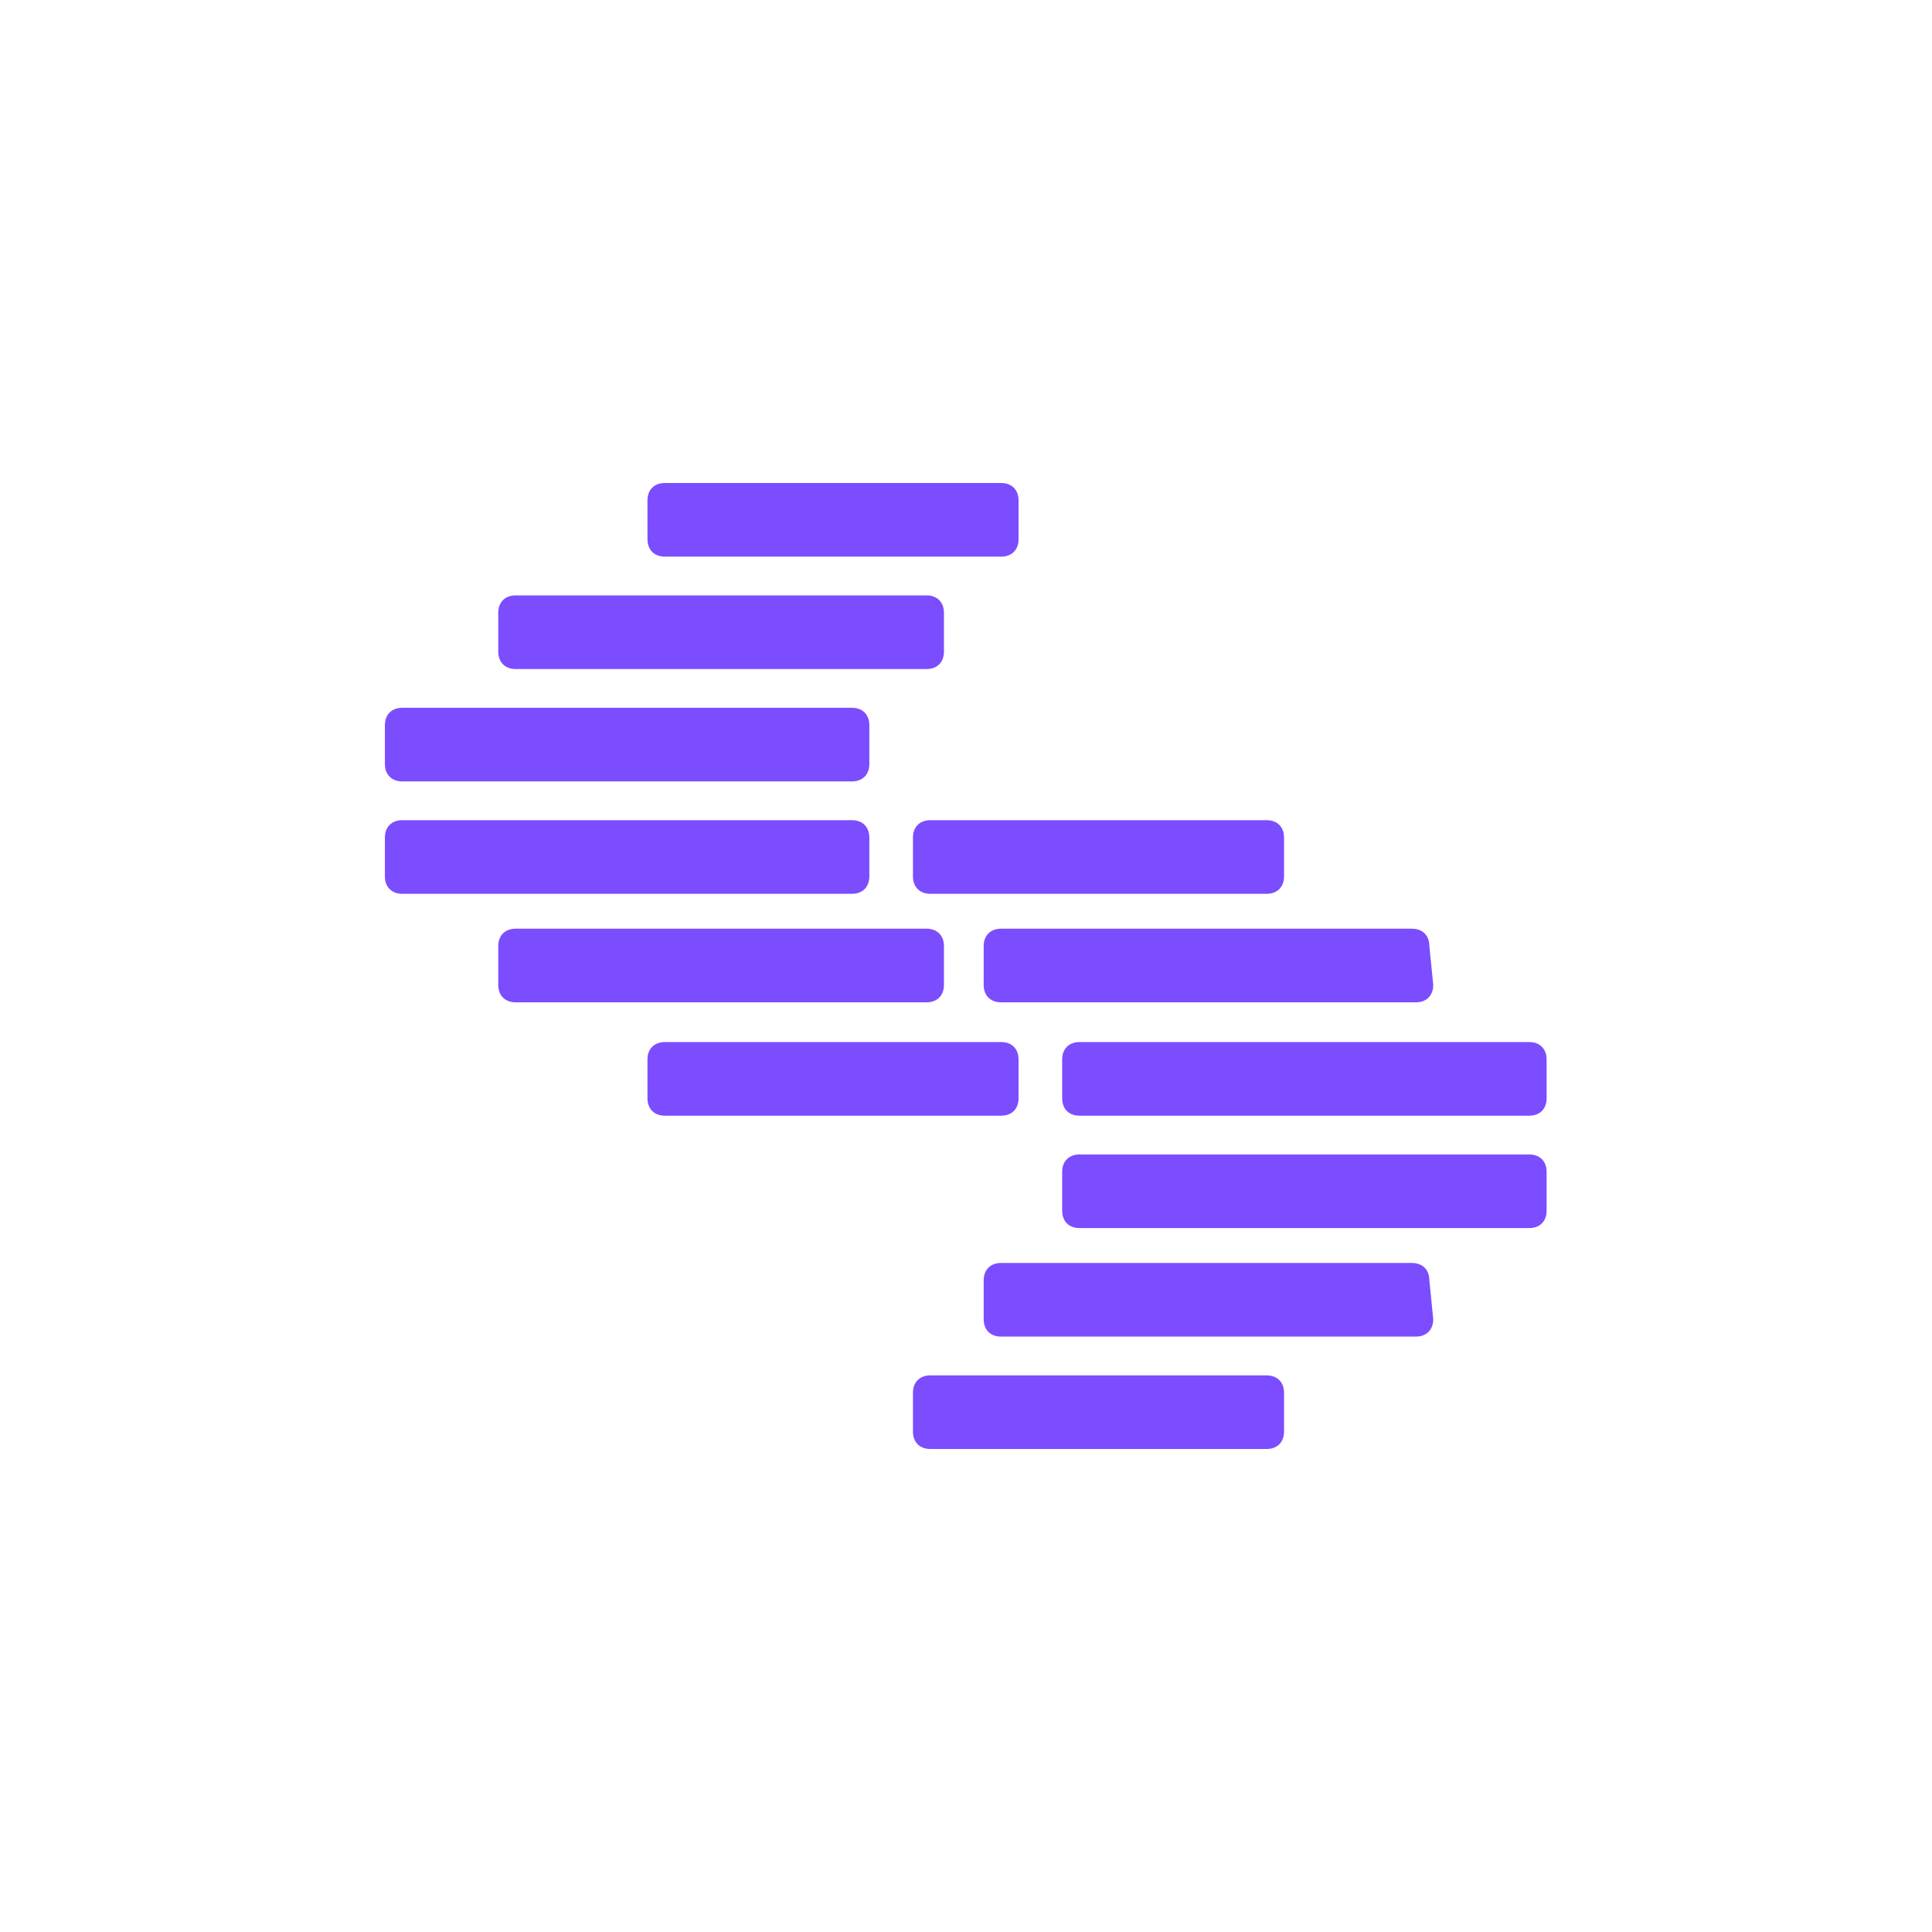
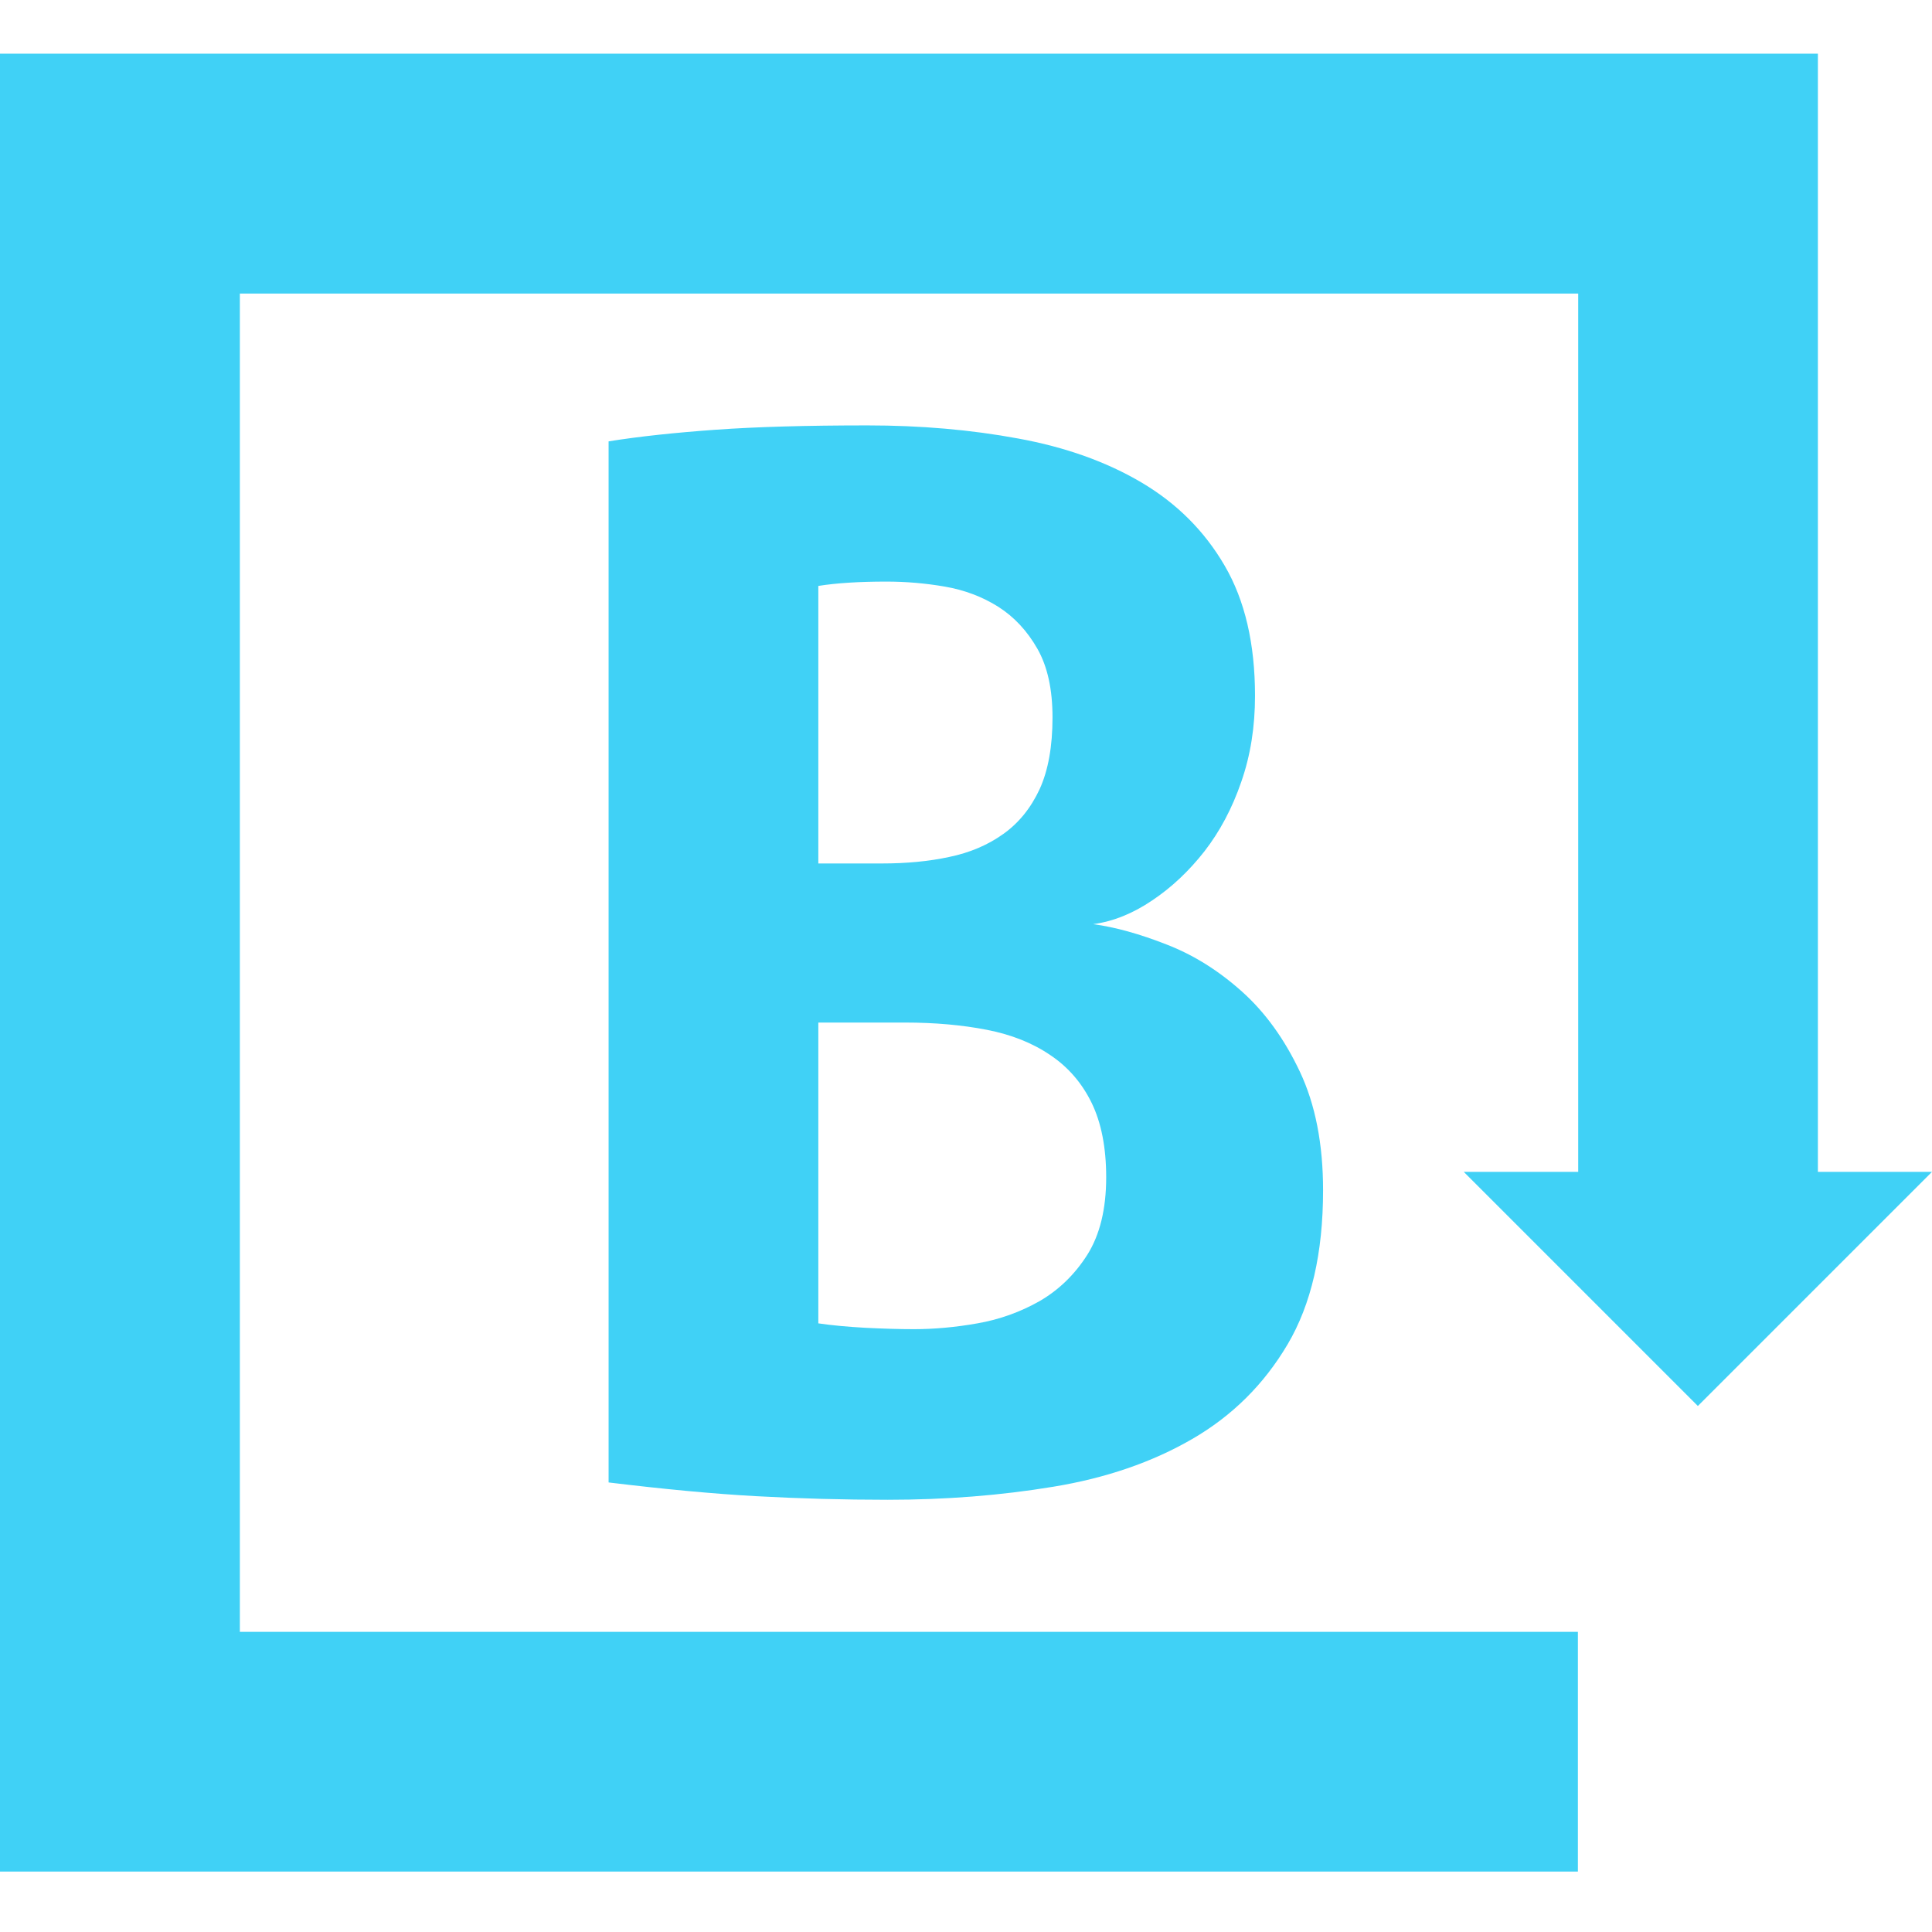
<svg xmlns="http://www.w3.org/2000/svg" width="512" height="512" viewBox="0 0 512 512" fill="none">
-   <path d="M340.283 232.249C340.283 235.073 338.485 236.871 335.661 236.871H246.562C243.737 236.871 241.94 235.073 241.94 232.249V221.978C241.94 219.153 243.737 217.356 246.562 217.356H335.661C338.485 217.356 340.283 219.153 340.283 221.978V232.249ZM379.825 261.007C379.825 263.832 378.028 265.629 375.204 265.629H265.306C262.481 265.629 260.684 263.832 260.684 261.007V250.736C260.684 247.912 262.481 246.114 265.306 246.114H374.177C377.001 246.114 378.798 247.912 378.798 250.736L379.825 261.007ZM409.868 291.049C409.868 293.874 408.07 295.671 405.246 295.671H286.104C283.28 295.671 281.482 293.874 281.482 291.049V280.778C281.482 277.954 283.28 276.156 286.104 276.156H405.246C408.07 276.156 409.868 277.954 409.868 280.778V291.049ZM409.868 320.834C409.868 323.659 408.07 325.456 405.246 325.456H286.104C283.28 325.456 281.482 323.659 281.482 320.834V310.564C281.482 307.739 283.28 305.942 286.104 305.942H405.246C408.07 305.942 409.868 307.739 409.868 310.564V320.834ZM379.825 349.593C379.825 352.417 378.028 354.215 375.204 354.215H265.306C262.481 354.215 260.684 352.417 260.684 349.593V339.322C260.684 336.498 262.481 334.7 265.306 334.7H374.177C377.001 334.7 378.798 336.498 378.798 339.322L379.825 349.593ZM340.283 379.378C340.283 382.203 338.485 384 335.661 384H246.562C243.737 384 241.94 382.203 241.94 379.378V369.107C241.94 366.283 243.737 364.485 246.562 364.485H335.661C338.485 364.485 340.283 366.283 340.283 369.107V379.378ZM171.585 142.893C171.585 145.717 173.382 147.515 176.207 147.515H265.306C268.13 147.515 269.928 145.717 269.928 142.893V132.622C269.928 129.797 268.13 128 265.306 128H176.207C173.382 128 171.585 129.797 171.585 132.622V142.893ZM132.042 172.678C132.042 175.503 133.84 177.3 136.664 177.3H245.535C248.359 177.3 250.156 175.503 250.156 172.678V162.407C250.156 159.583 248.359 157.785 245.535 157.785H136.664C133.84 157.785 132.042 159.583 132.042 162.407V172.678ZM102 202.463C102 205.288 103.797 207.085 106.622 207.085H225.763C228.588 207.085 230.385 205.288 230.385 202.463V192.193C230.385 189.368 228.588 187.571 225.763 187.571H106.622C103.797 187.571 102 189.368 102 192.193V202.463ZM102 232.249C102 235.073 103.797 236.871 106.622 236.871H225.763C228.588 236.871 230.385 235.073 230.385 232.249V221.978C230.385 219.153 228.588 217.356 225.763 217.356H106.622C103.797 217.356 102 219.153 102 221.978V232.249ZM132.042 261.007C132.042 263.832 133.84 265.629 136.664 265.629H245.535C248.359 265.629 250.156 263.832 250.156 261.007V250.736C250.156 247.912 248.359 246.114 245.535 246.114H136.664C133.84 246.114 132.042 247.912 132.042 250.736V261.007ZM171.585 291.049C171.585 293.874 173.382 295.671 176.207 295.671H265.306C268.13 295.671 269.928 293.874 269.928 291.049V280.778C269.928 277.954 268.13 276.156 265.306 276.156H176.207C173.382 276.156 171.585 277.954 171.585 280.778V291.049Z" fill="#7B4DFF" />
+   <path fill-rule="evenodd" clip-rule="evenodd" d="M0 495.984H418.158V432.458H63.564V77.796H418.24V310.554H387.91L449.95 372.602L512 310.554H481.76V14.222H0V495.984ZM161.286 116.964C169.47 115.65 178.918 114.654 189.646 113.884C200.41 113.114 213.812 112.736 229.902 112.736C243.944 112.736 257.256 113.884 269.752 116.196C282.292 118.476 293.204 122.372 302.512 127.868C311.822 133.378 319.184 140.688 324.552 149.914C329.912 159.096 332.592 170.588 332.592 184.404C332.592 192.572 331.408 200.168 328.946 207.204C326.546 214.196 323.276 220.344 319.186 225.612C315.09 230.836 310.508 235.156 305.374 238.6C300.278 242.056 295.054 244.186 289.692 244.912C295.558 245.696 302.052 247.508 309.232 250.332C316.368 253.098 323.002 257.278 329.134 262.774C335.274 268.27 340.408 275.368 344.492 284.034C348.584 292.718 350.628 303.168 350.628 315.446C350.628 332.07 347.496 345.662 341.222 356.276C334.956 366.876 326.544 375.226 315.906 381.374C305.322 387.502 293.052 391.716 279.152 393.996C265.206 396.308 250.572 397.456 235.264 397.456C223.492 397.456 211.91 397.136 200.41 396.504C188.874 395.87 175.874 394.632 161.286 392.864V116.964V116.964ZM216.864 350.704V270.988H239.854C247.802 270.988 254.984 271.638 261.522 272.908C268.022 274.174 273.662 276.412 278.382 279.642C283.108 282.812 286.74 287.042 289.292 292.266C291.836 297.49 293.152 304.074 293.152 311.986C293.152 320.428 291.466 327.254 288.152 332.524C284.838 337.748 280.608 341.84 275.52 344.8C270.403 347.705 264.822 349.702 259.024 350.704C253.164 351.746 247.532 352.244 242.164 352.244C238.304 352.244 234.04 352.11 229.314 351.88C224.58 351.612 220.45 351.234 216.864 350.704V350.704ZM233.716 228.828H216.864V155.276C221.724 154.504 227.72 154.128 234.894 154.128C239.99 154.128 245.168 154.55 250.394 155.456C255.618 156.362 260.344 158.144 264.574 160.816C268.794 163.504 272.242 167.22 274.932 171.946C277.614 176.672 278.926 182.712 278.926 190.126C278.926 197.798 277.794 204.126 275.52 209.124C273.202 214.106 270.022 218.062 265.932 220.976C261.848 223.92 257.022 225.976 251.526 227.108C246.076 228.286 240.126 228.828 233.716 228.828Z" fill="#40D1F6" />
</svg>
